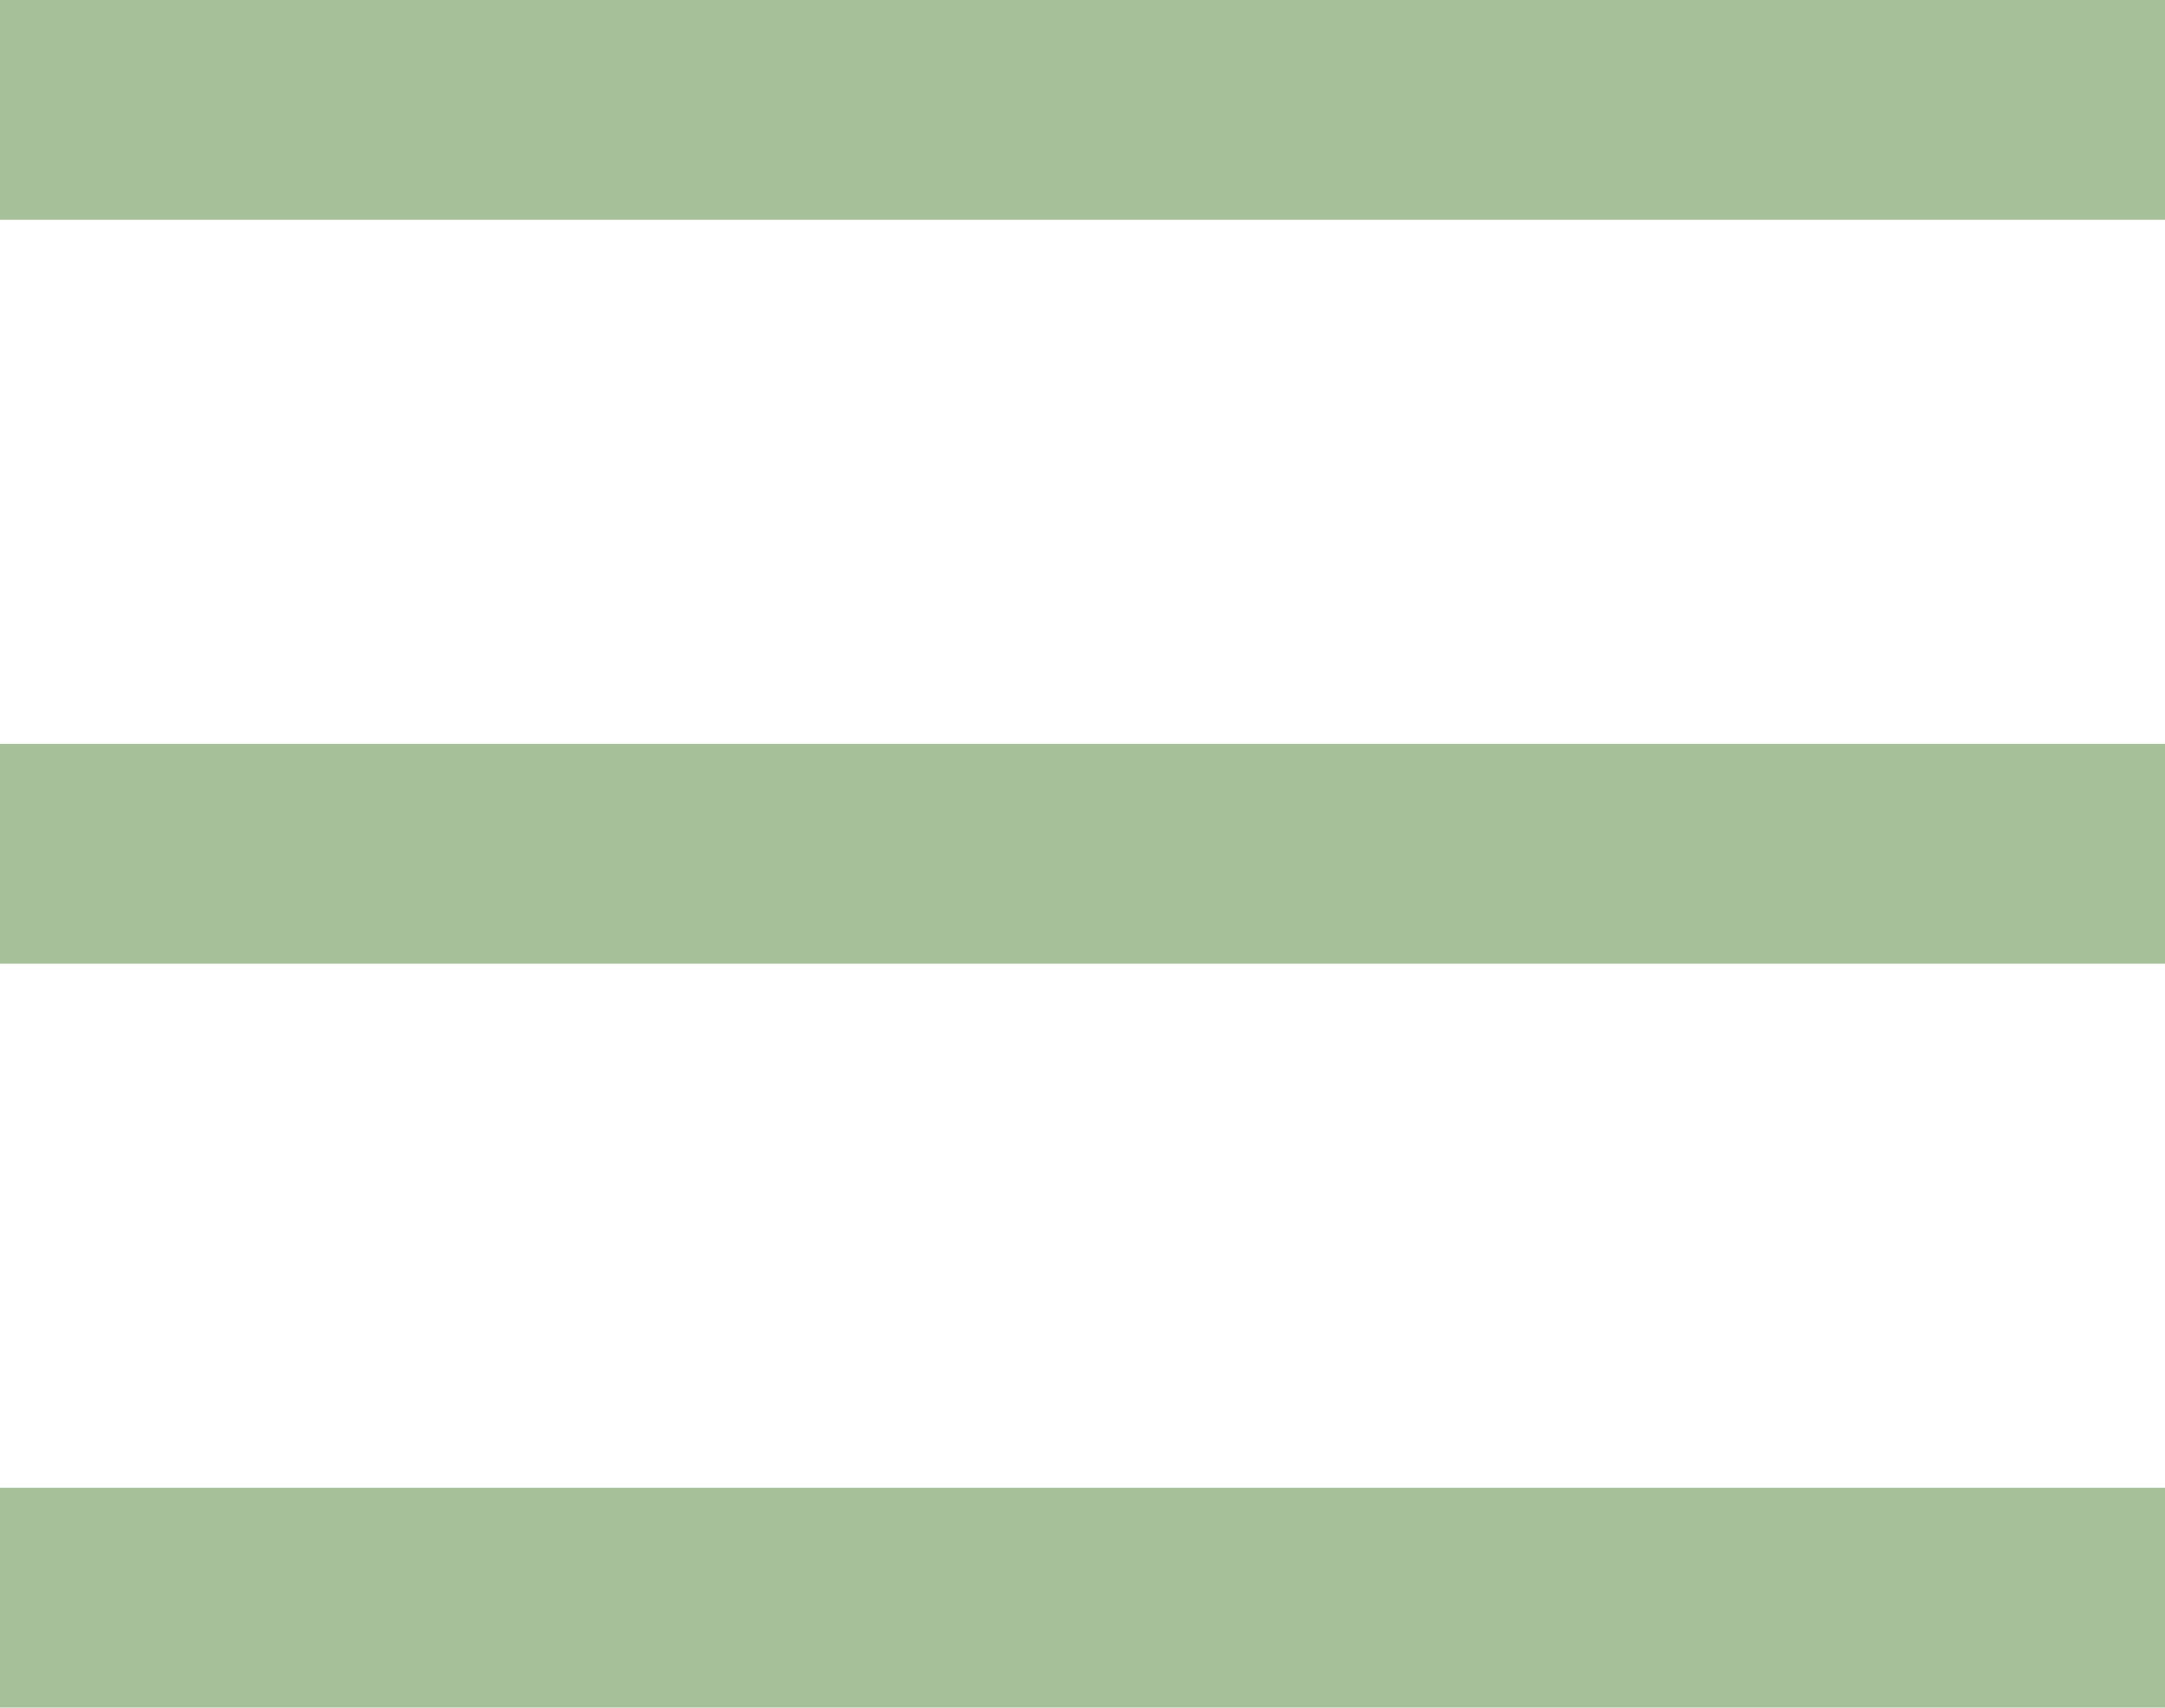
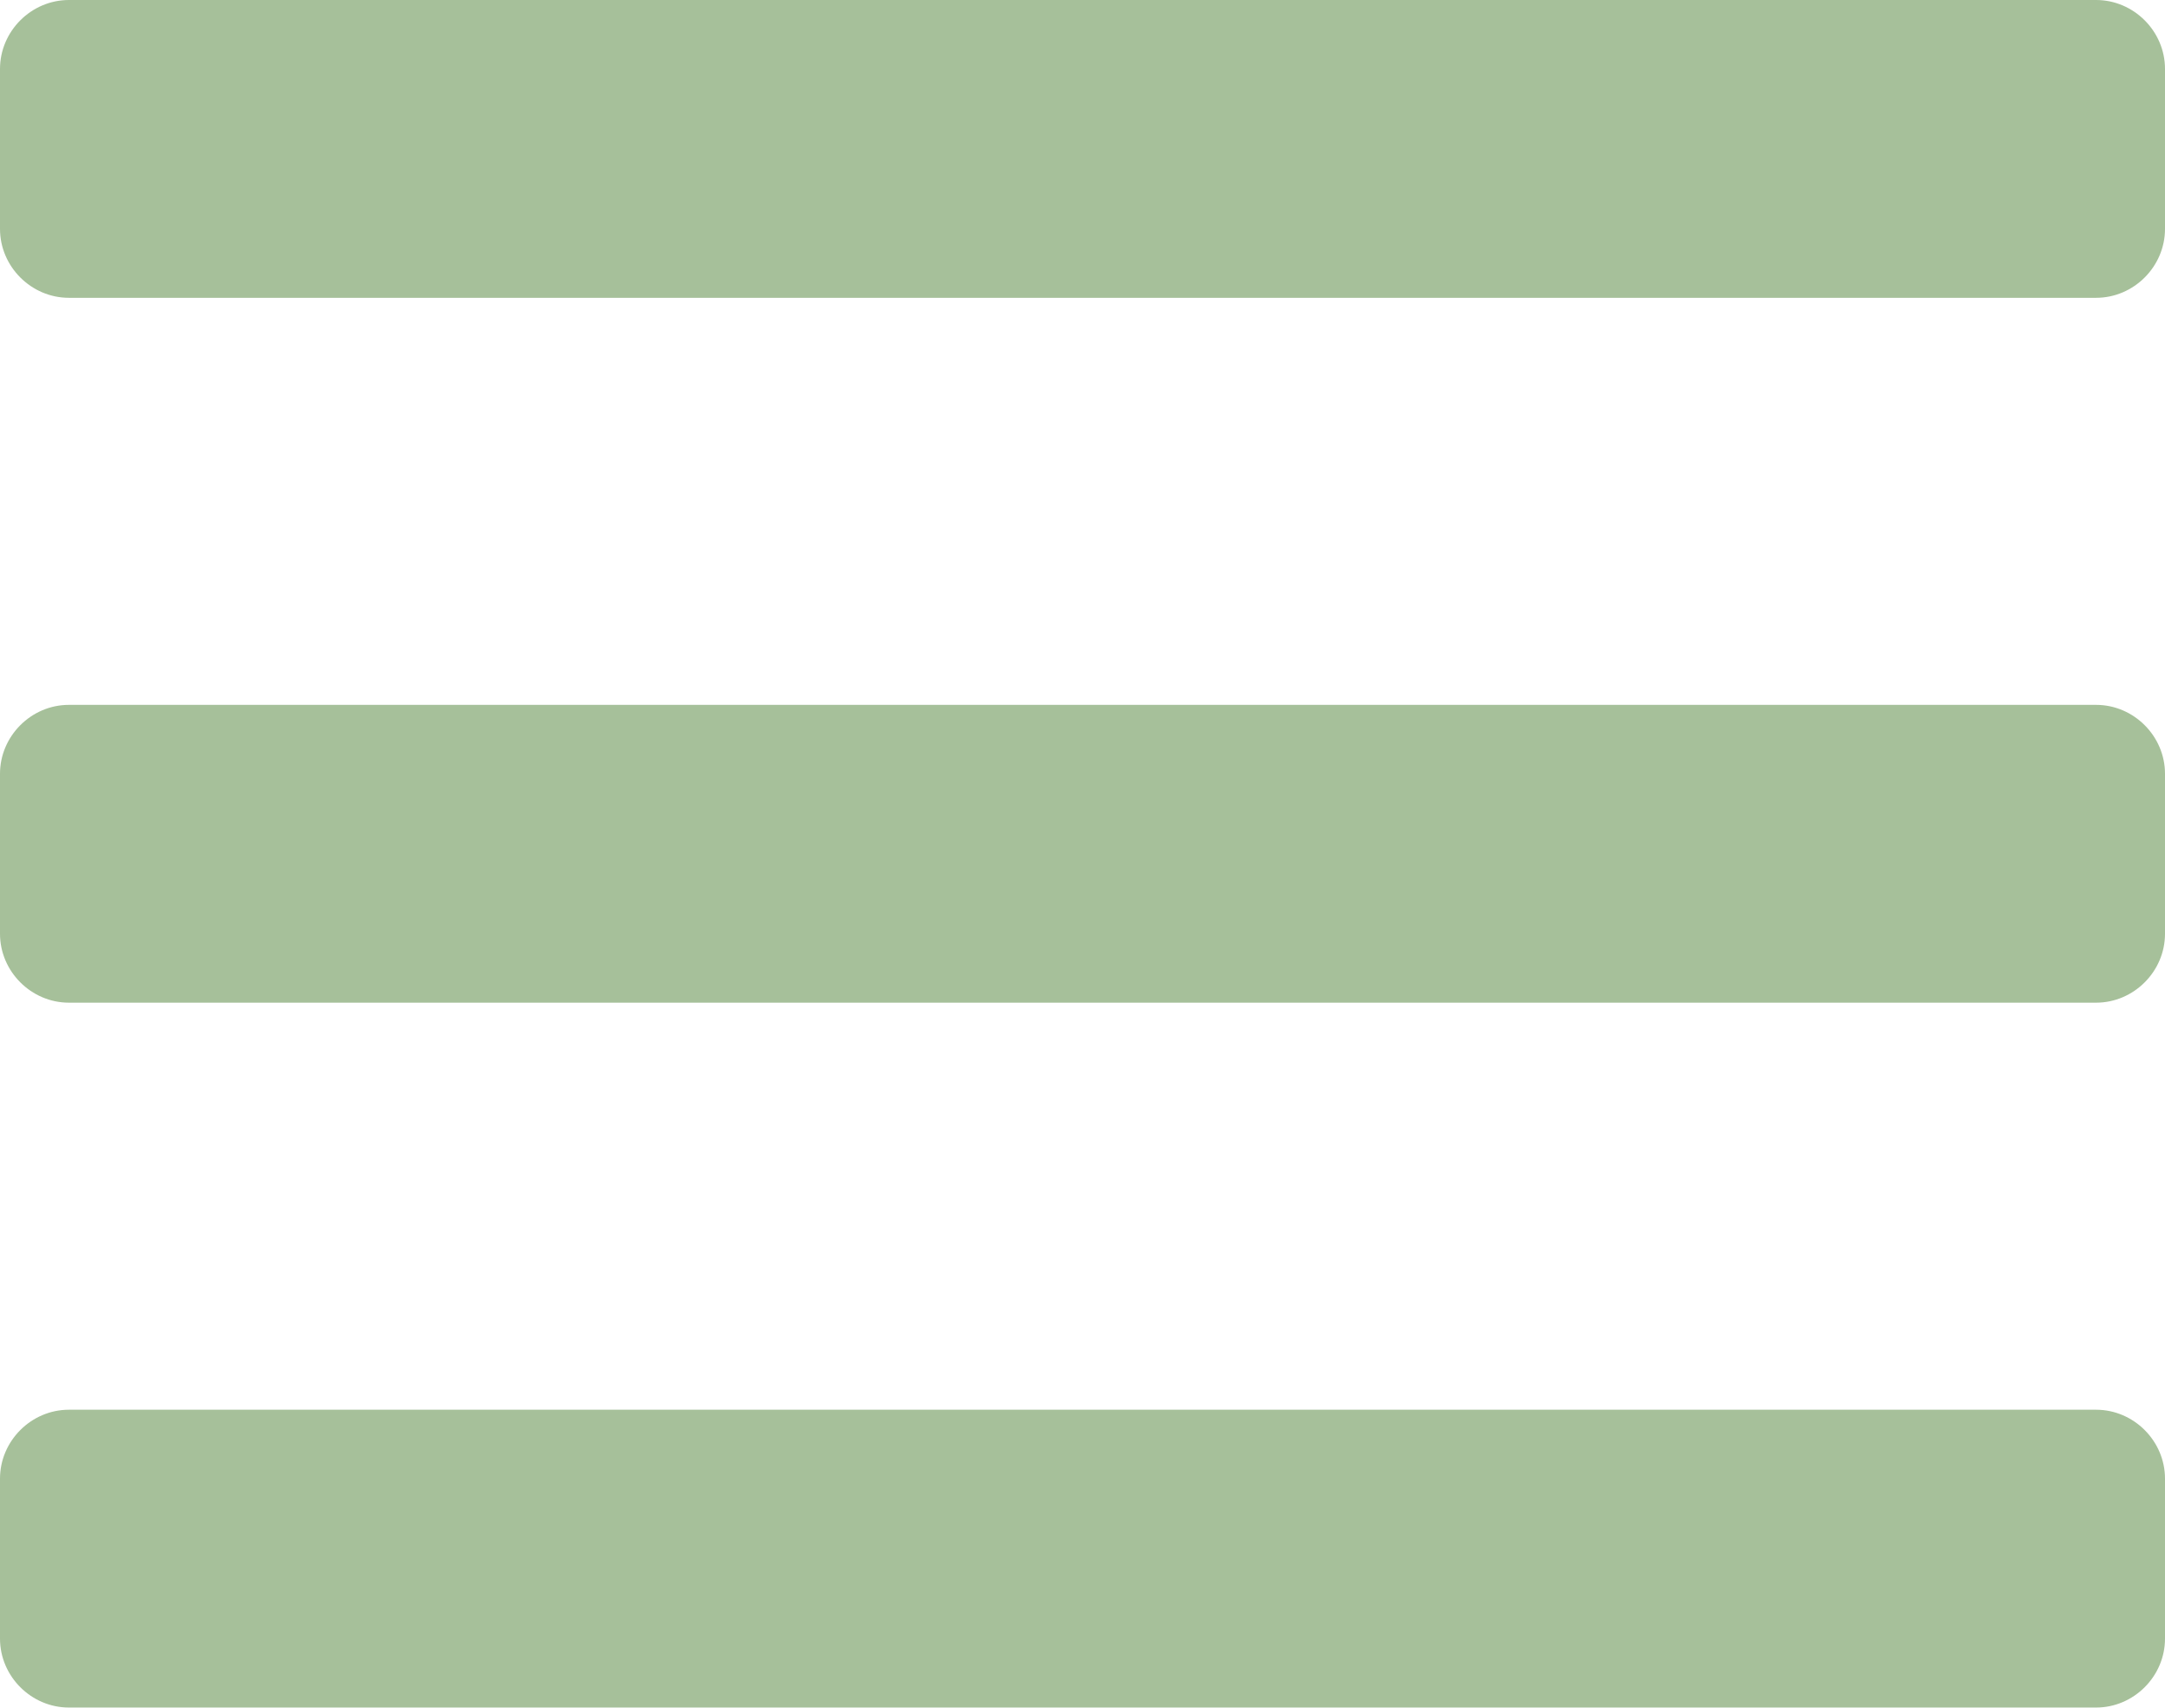
<svg xmlns="http://www.w3.org/2000/svg" version="1.1" id="Layer_1" x="0px" y="0px" viewBox="0 0 166.5 131.3" enable-background="new 0 0 166.5 131.3" xml:space="preserve">
-   <rect fill="#A6C09A" width="166.5" height="16.9" />
-   <rect y="114.4" fill="#A6C09A" width="166.5" height="16.9" />
-   <rect y="57.2" fill="#A6C09A" width="166.5" height="16.9" />
+   <path fill="#A6C09A" d="M5.3,0h155.9c2.9,0,5.3,2.4,5.3,5.3v12.3c0,2.9-2.4,5.3-5.3,5.3H5.3c-2.9,0-5.3-2.4-5.3-5.3V5.3  C0,2.4,2.4,0,5.3,0z" />
+   <path fill="#A6C09A" d="M5.3,108.4h155.9c2.9,0,5.3,2.4,5.3,5.3V126c0,2.9-2.4,5.3-5.3,5.3H5.3c-2.9,0-5.3-2.4-5.3-5.3v-12.3  C0,110.8,2.4,108.4,5.3,108.4z" />
+   <path fill="#A6C09A" d="M5.3,54.2h155.9c2.9,0,5.3,2.4,5.3,5.3v12.3c0,2.9-2.4,5.3-5.3,5.3H5.3c-2.9,0-5.3-2.4-5.3-5.3V59.5  C0,56.6,2.4,54.2,5.3,54.2z" />
</svg>
